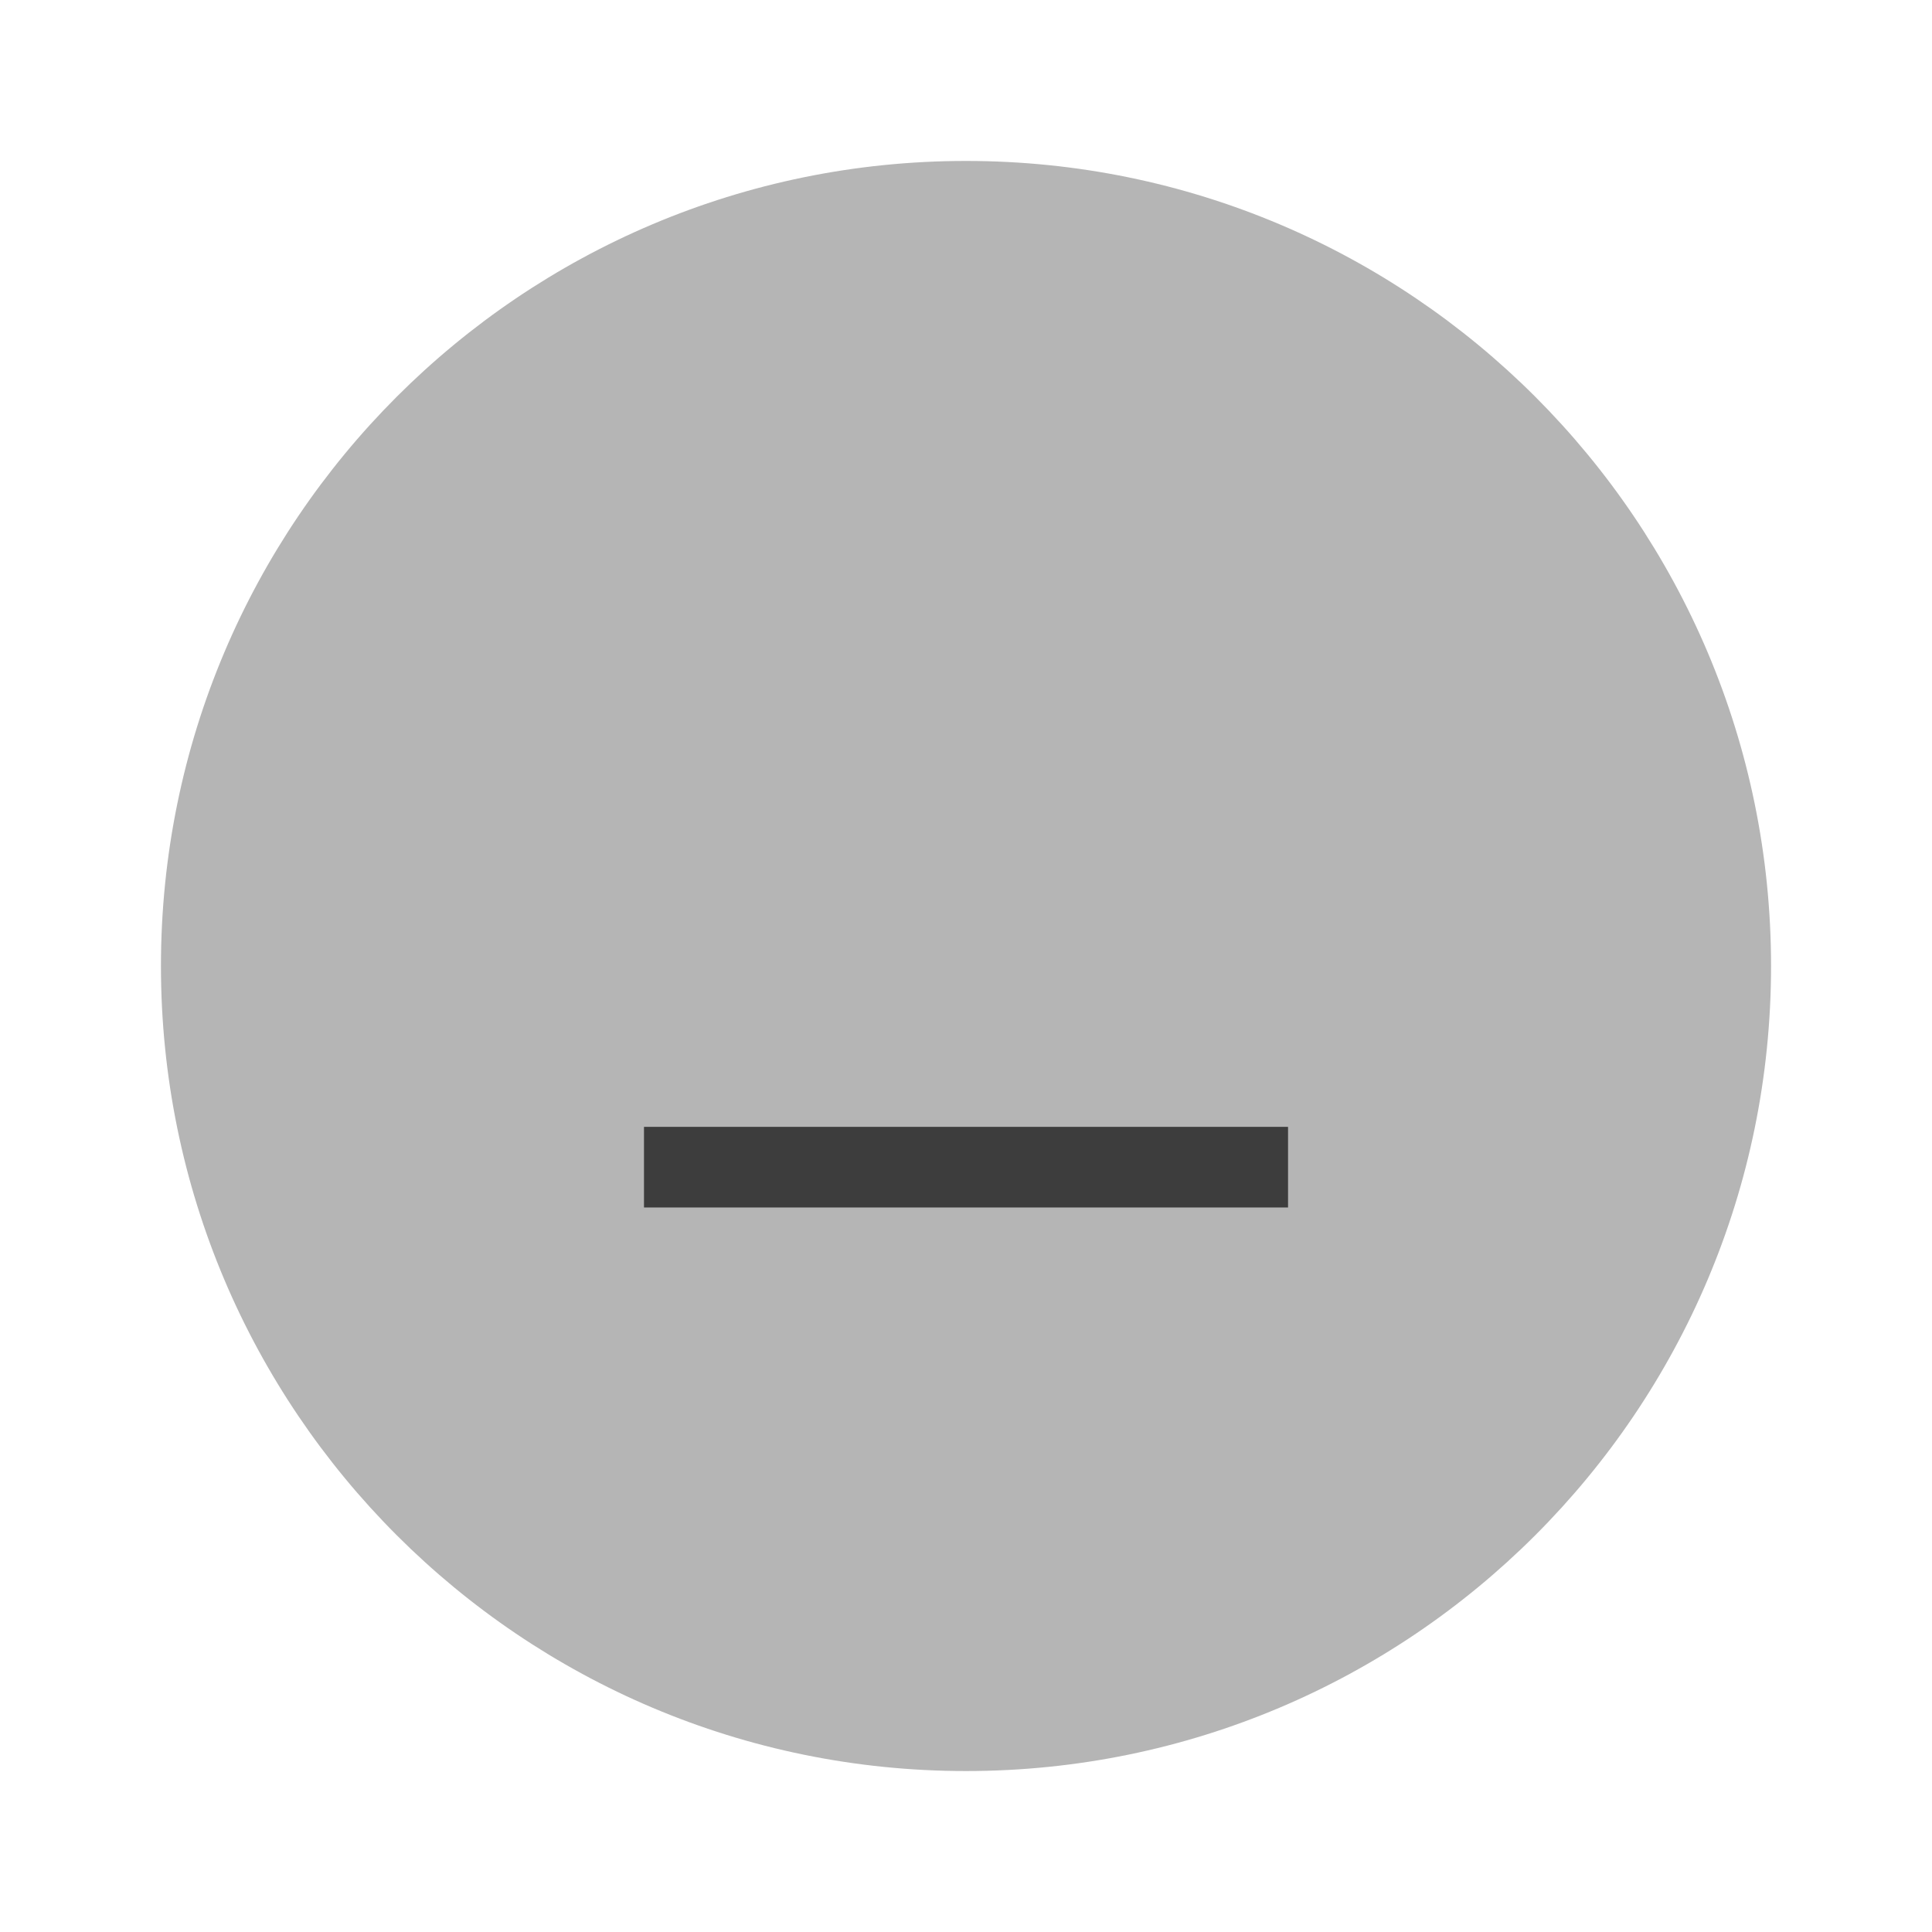
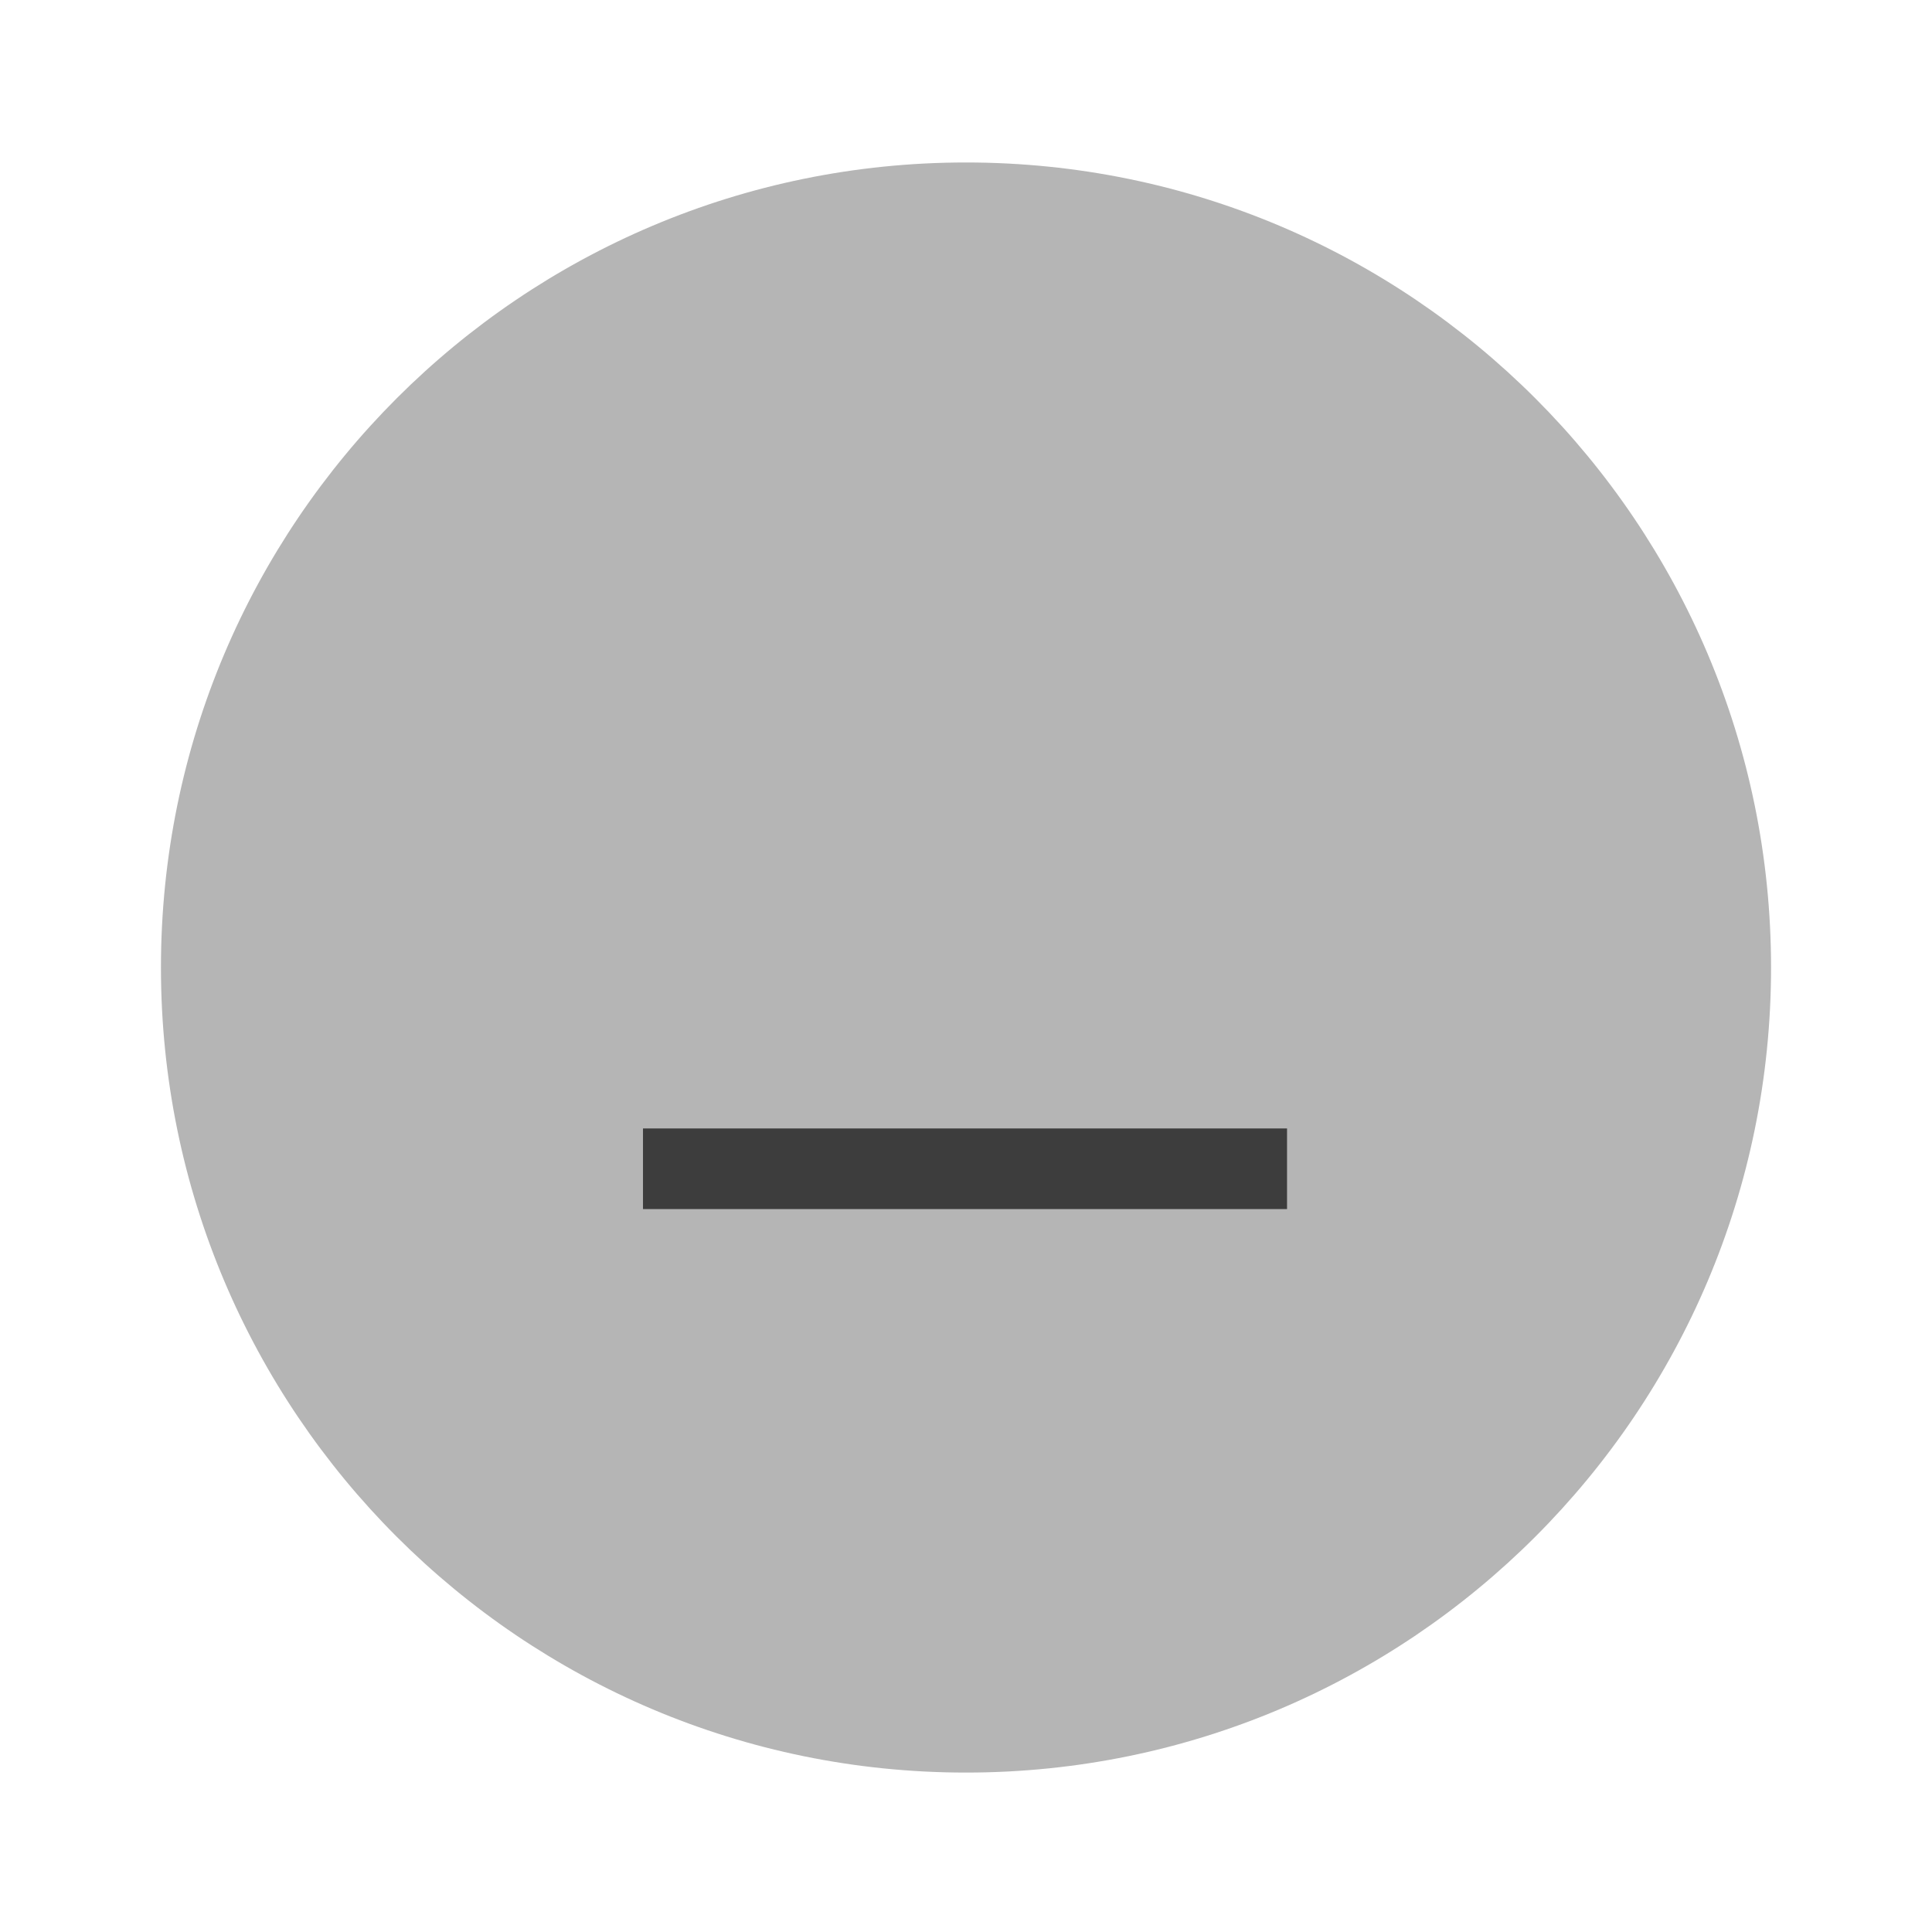
- <svg xmlns="http://www.w3.org/2000/svg" width="24" height="24" version="1.1" viewBox="0 0 6.35 6.35" id="svg4579">
-   <defs id="defs4583" />
-   <g transform="translate(0,-290.915)" id="g4577">
-     <circle cx="3.175" cy="294.09" r="2.646" id="circle4571" style="fill:#B5B5B5;stroke-width:0.661" />
-     <g transform="matrix(0.56569,-0.70711,0.56569,0.70711,-164.8367,88.10277)" id="g4575">
-       <rect transform="rotate(-45)" x="-206.78" y="208.69" width="0.265" height="2.646" id="rect4573" style="fill:#3D3D3D;stroke-width:0.197" />
+ <svg xmlns="http://www.w3.org/2000/svg" width="24" height="24" version="1.1" viewBox="0 0 6.35 6.35">
+   <g transform="translate(0 -290.91)">
+     <circle cx="3.175" cy="294.09" r="2.646" fill="#B5B5B5" stroke-width=".661" />
+     <g transform="matrix(.56569 -.70711 .56569 .70711 -164.84 88.103)">
+       <rect transform="rotate(-45)" x="-206.78" y="208.69" width=".265" height="2.646" fill="#3D3D3D" stroke-width=".197" />
    </g>
  </g>
</svg>
